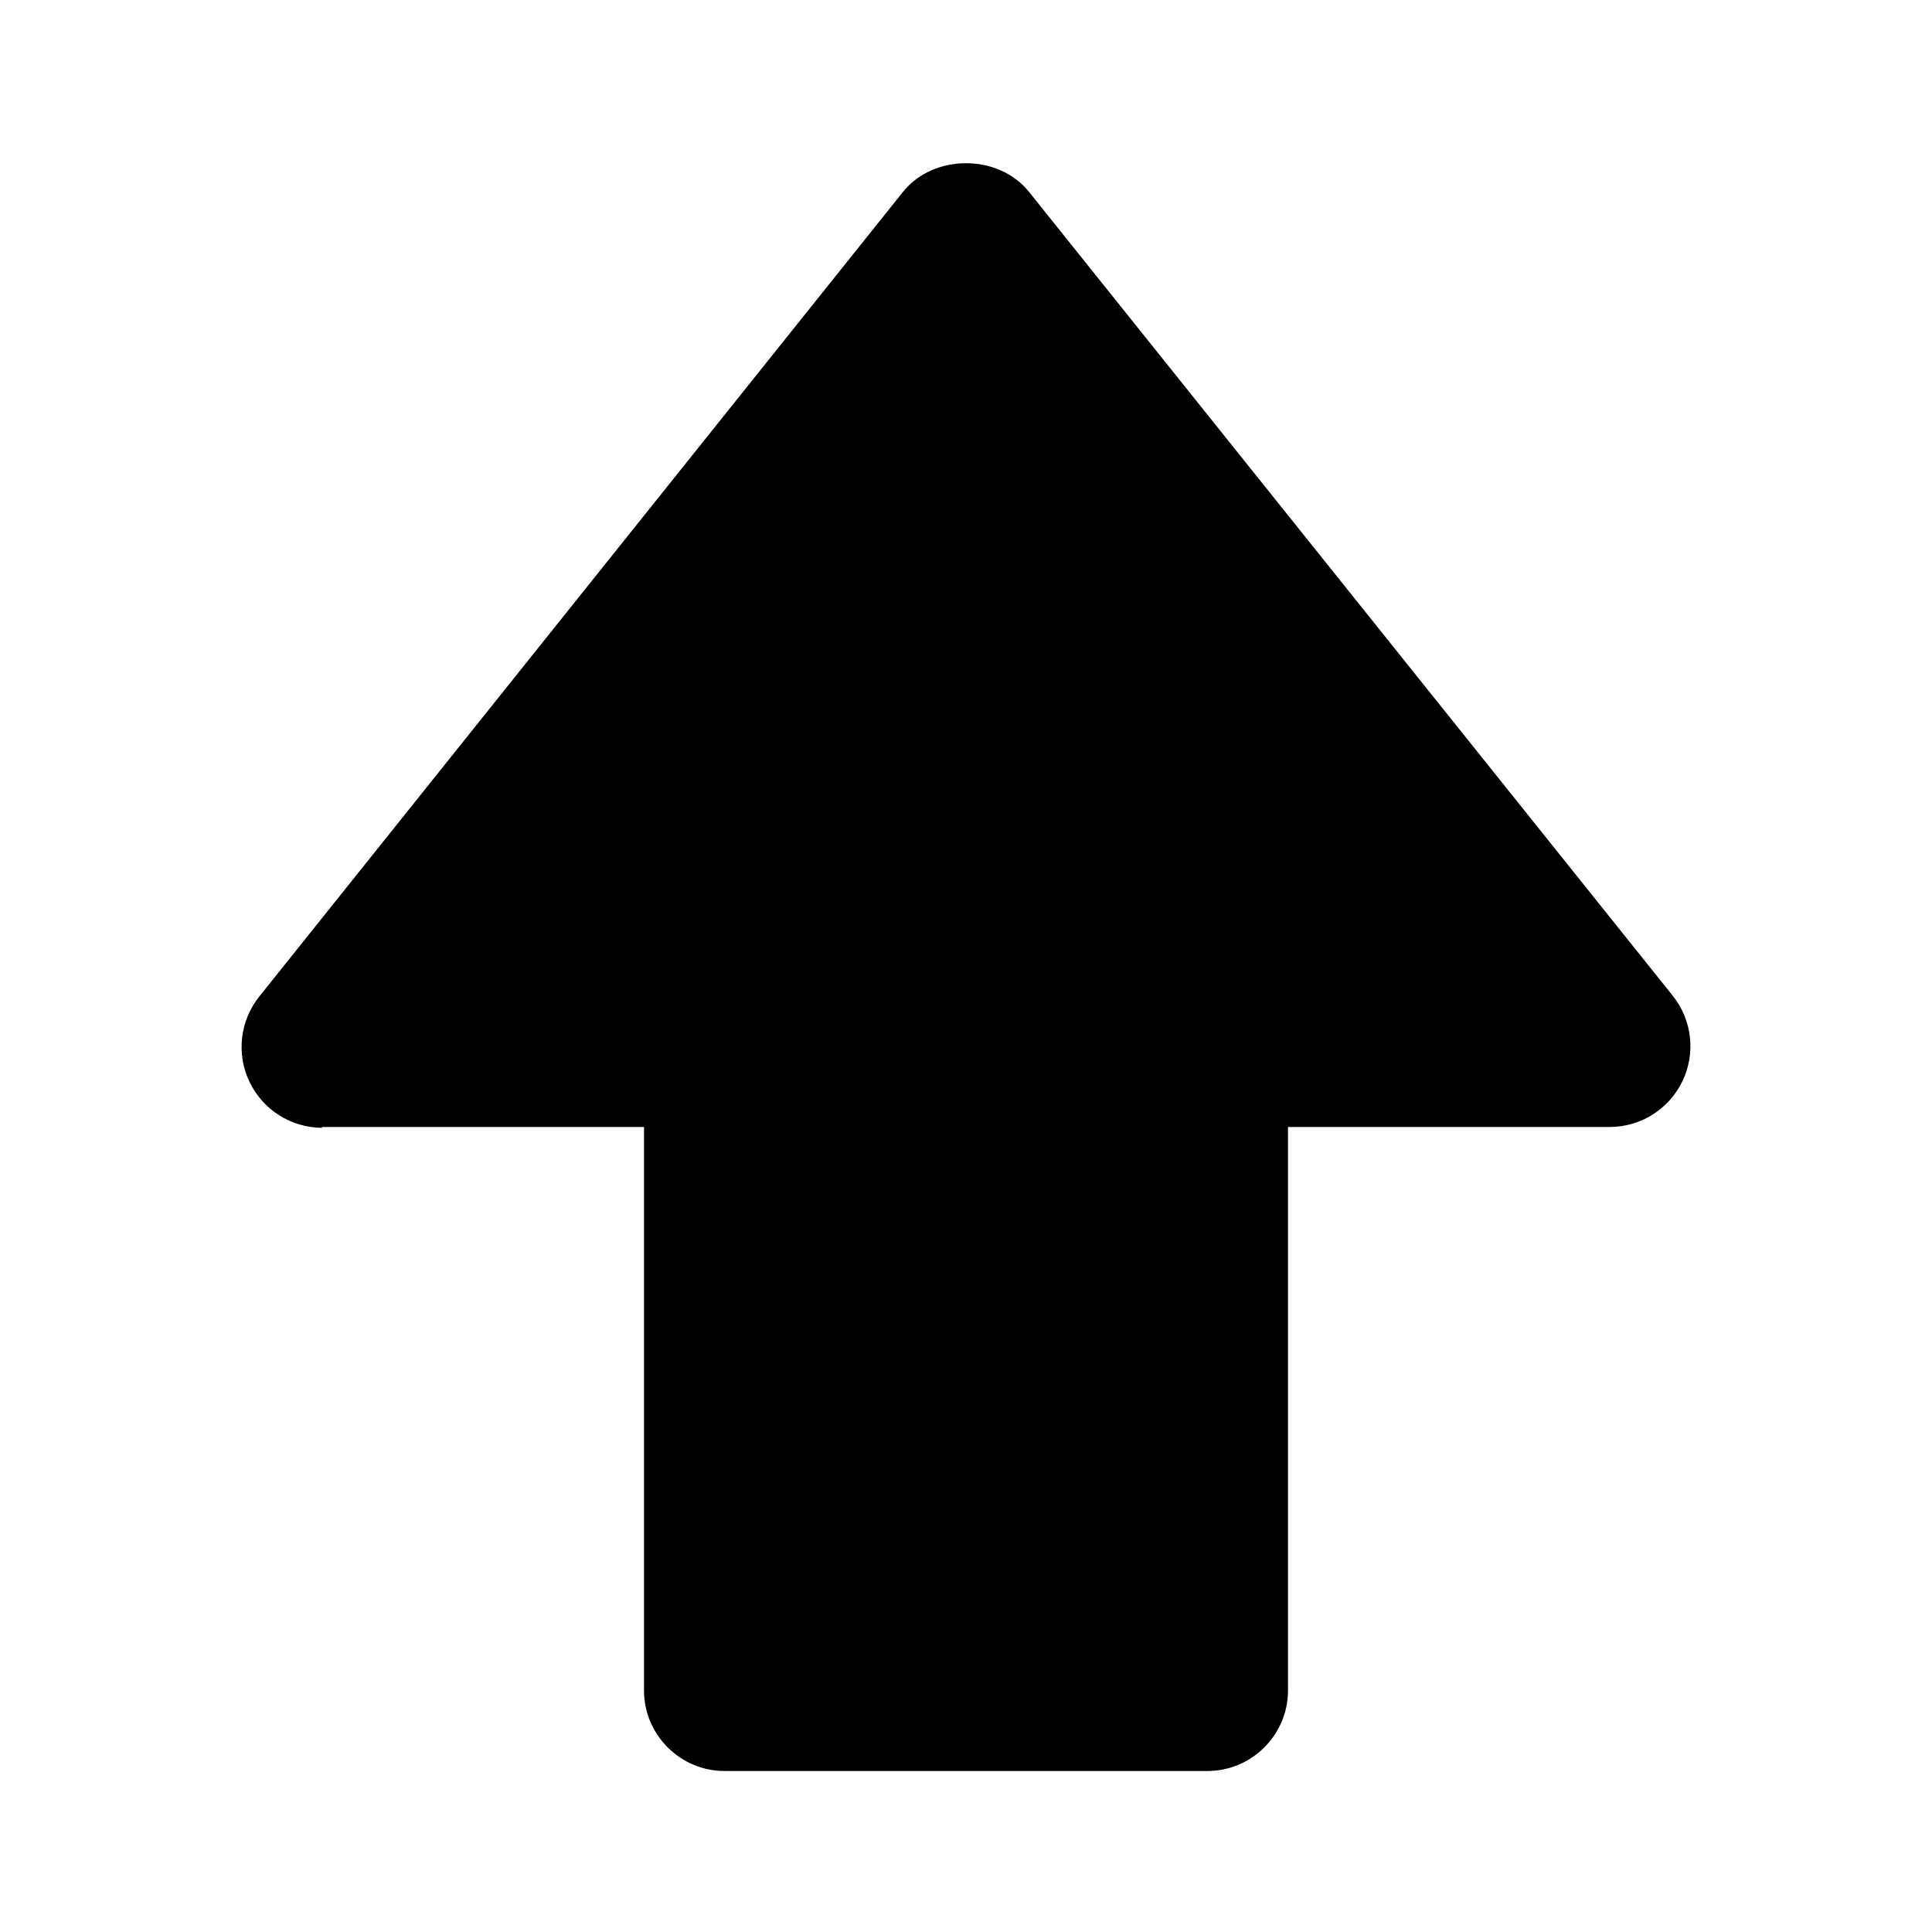
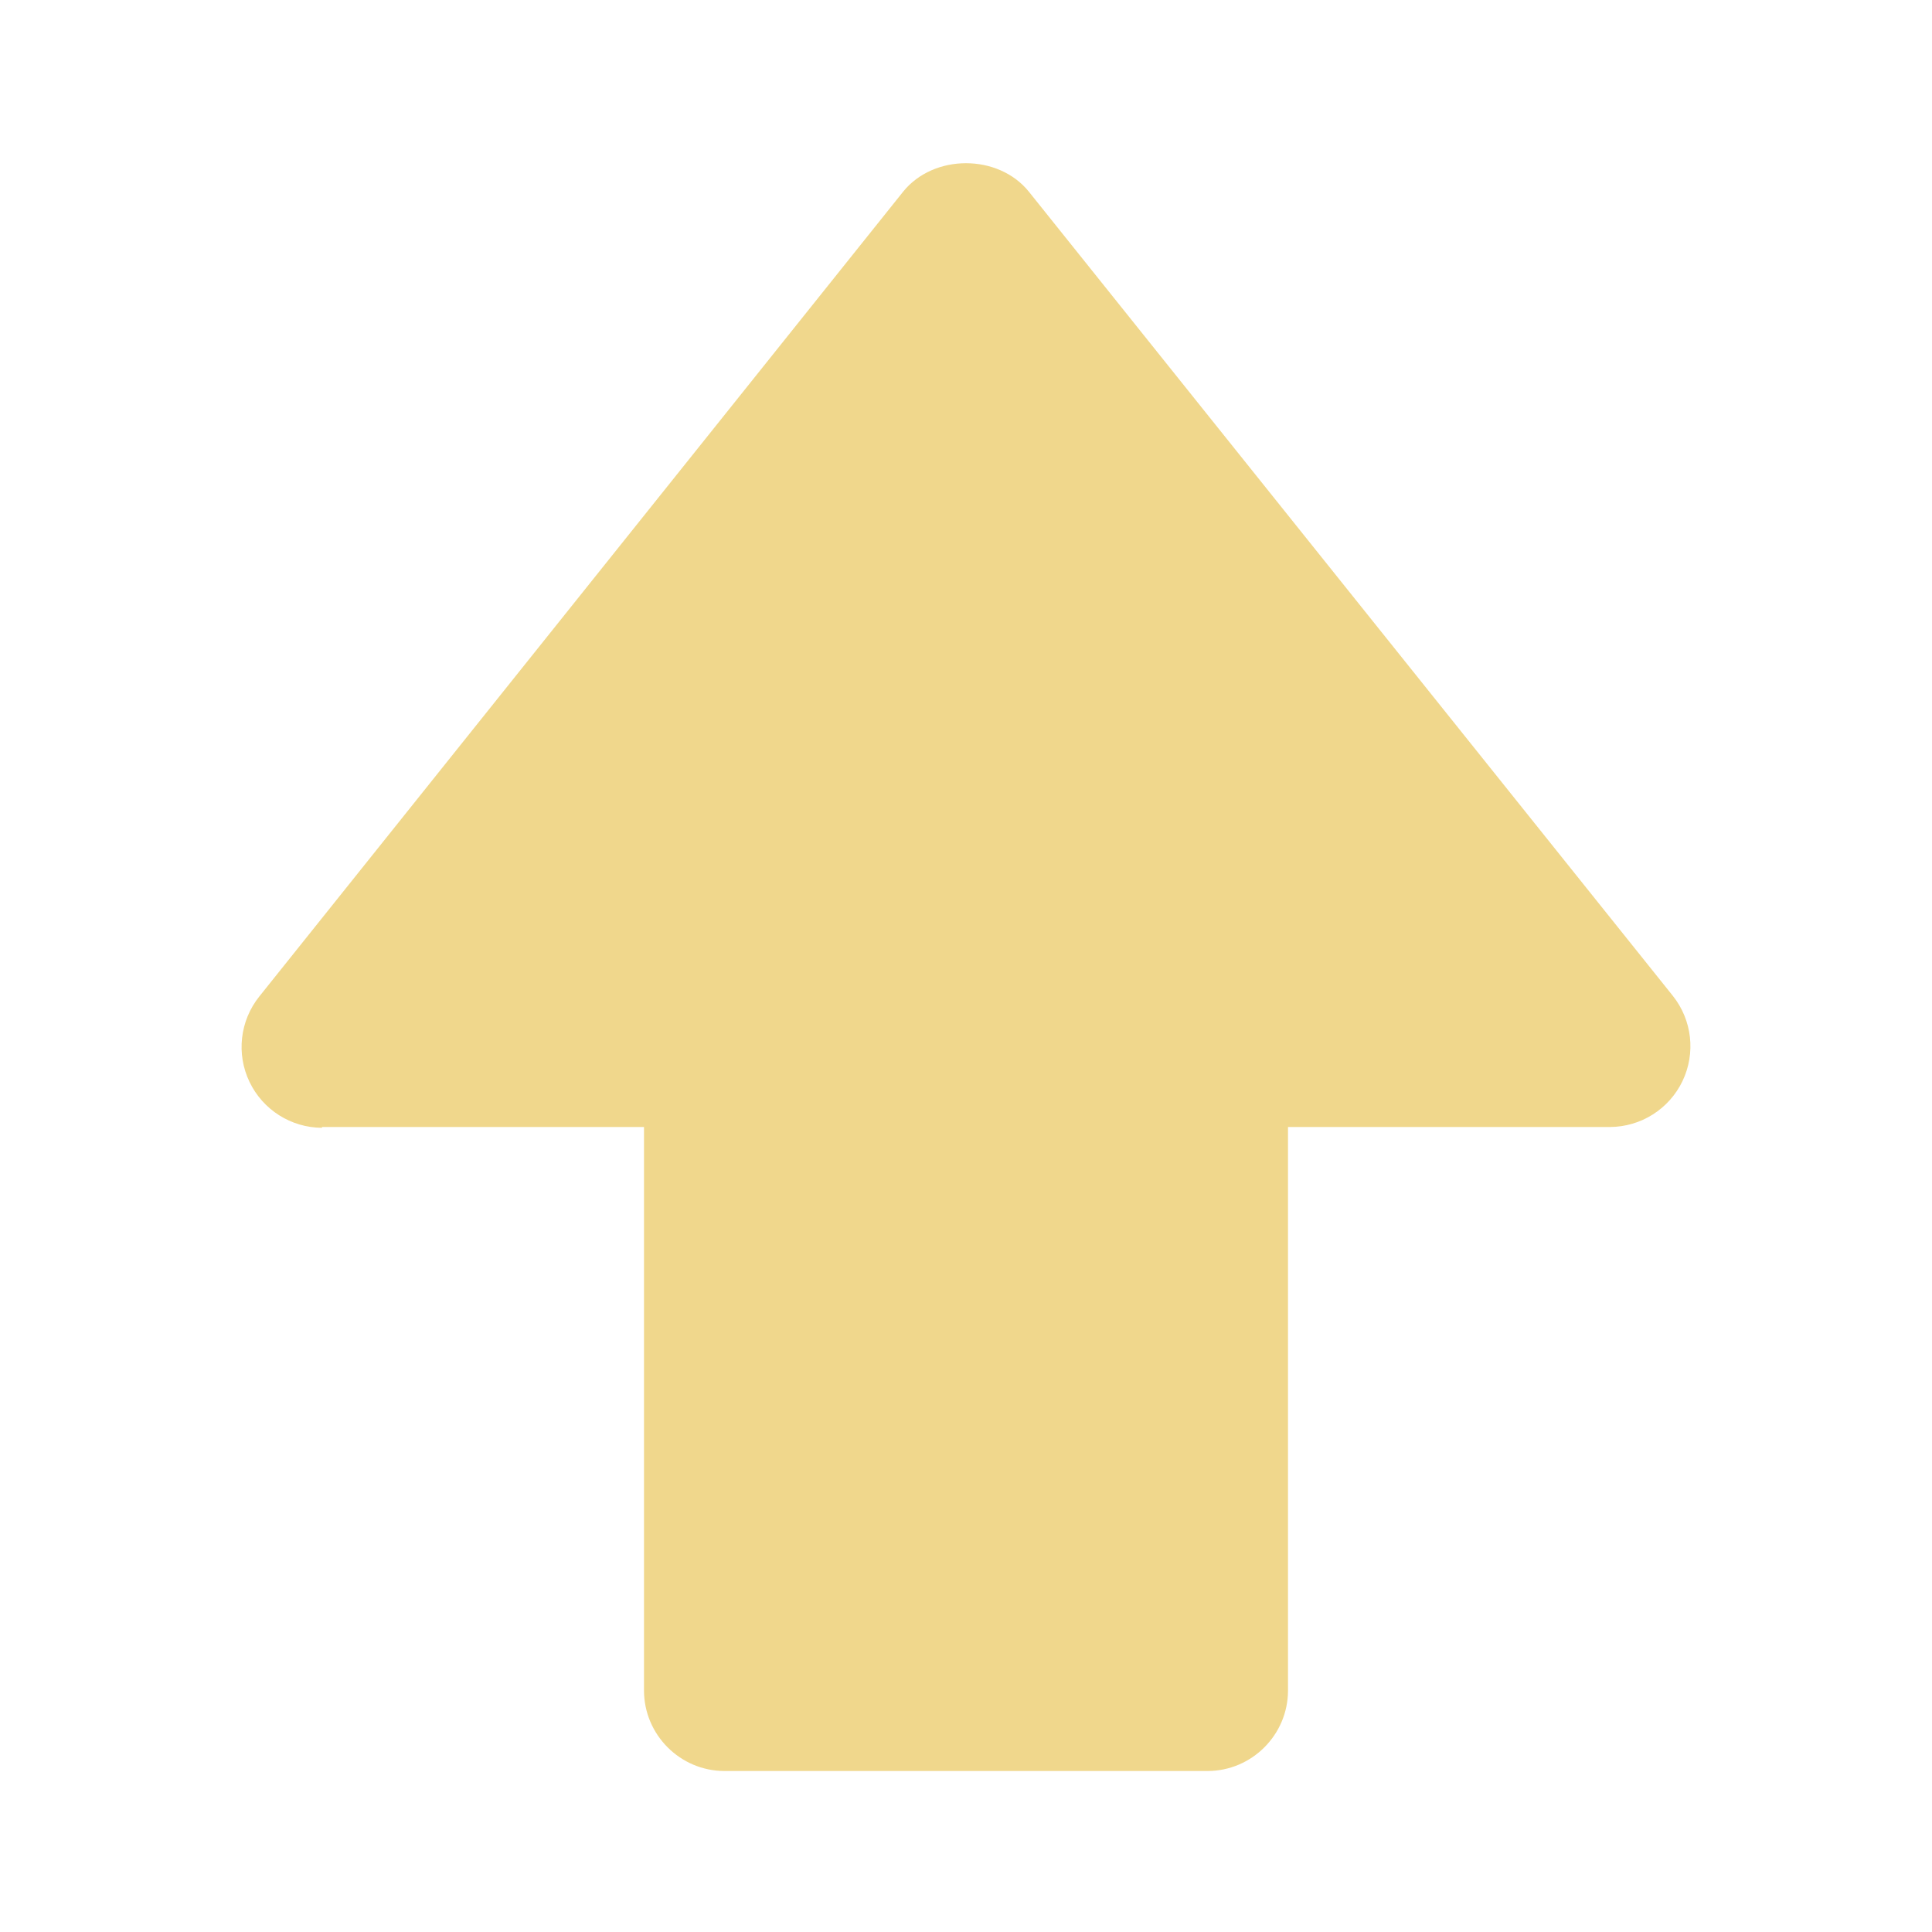
<svg xmlns="http://www.w3.org/2000/svg" width="24" height="24" viewBox="0 0 24 24">
-   <path fill="currentColor" d="M4 14h4v7c0 .55.45 1 1 1h6c.55 0 1-.45 1-1v-7h4a1.004 1.004 0 0 0 .78-1.63l-8-9.99c-.38-.47-1.18-.47-1.56 0l-8 10A1.004 1.004 0 0 0 4 14.01Z" />
+   <path fill="#f0d78c" d="M4 14h4v7c0 .55.45 1 1 1h6c.55 0 1-.45 1-1v-7h4a1.004 1.004 0 0 0 .78-1.63l-8-9.99c-.38-.47-1.18-.47-1.56 0l-8 10A1.004 1.004 0 0 0 4 14.01Z" />
</svg>
